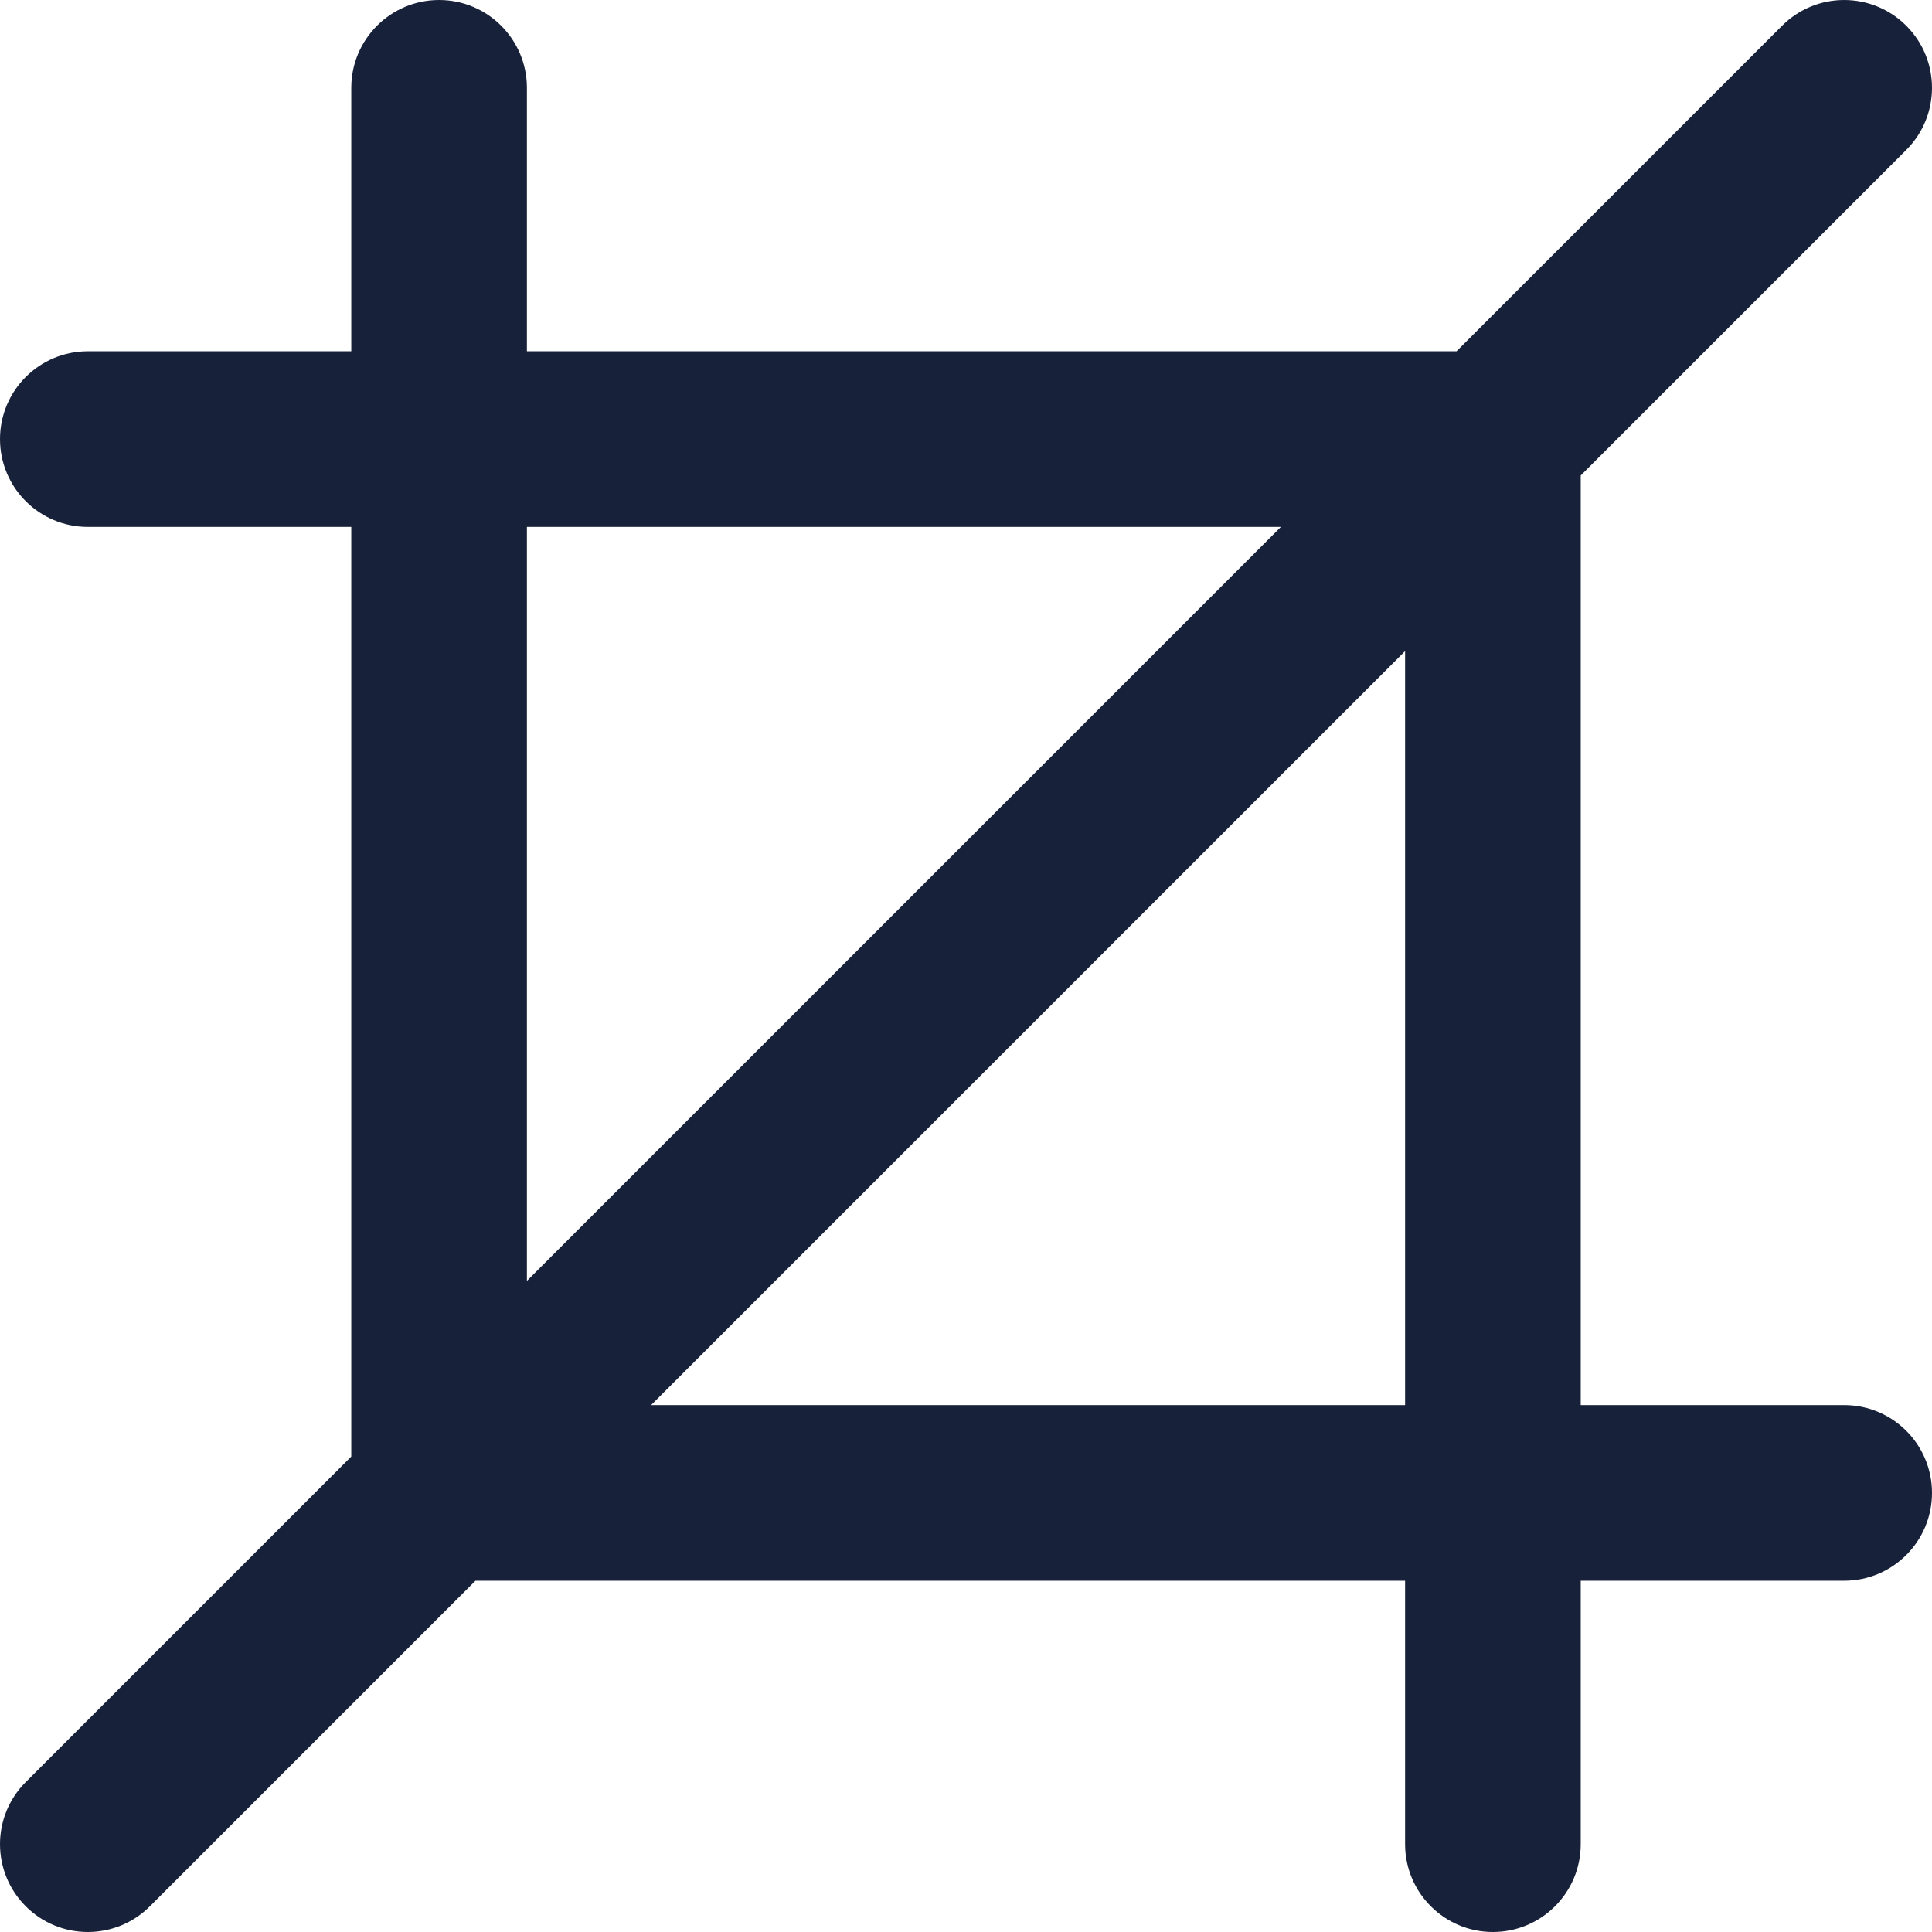
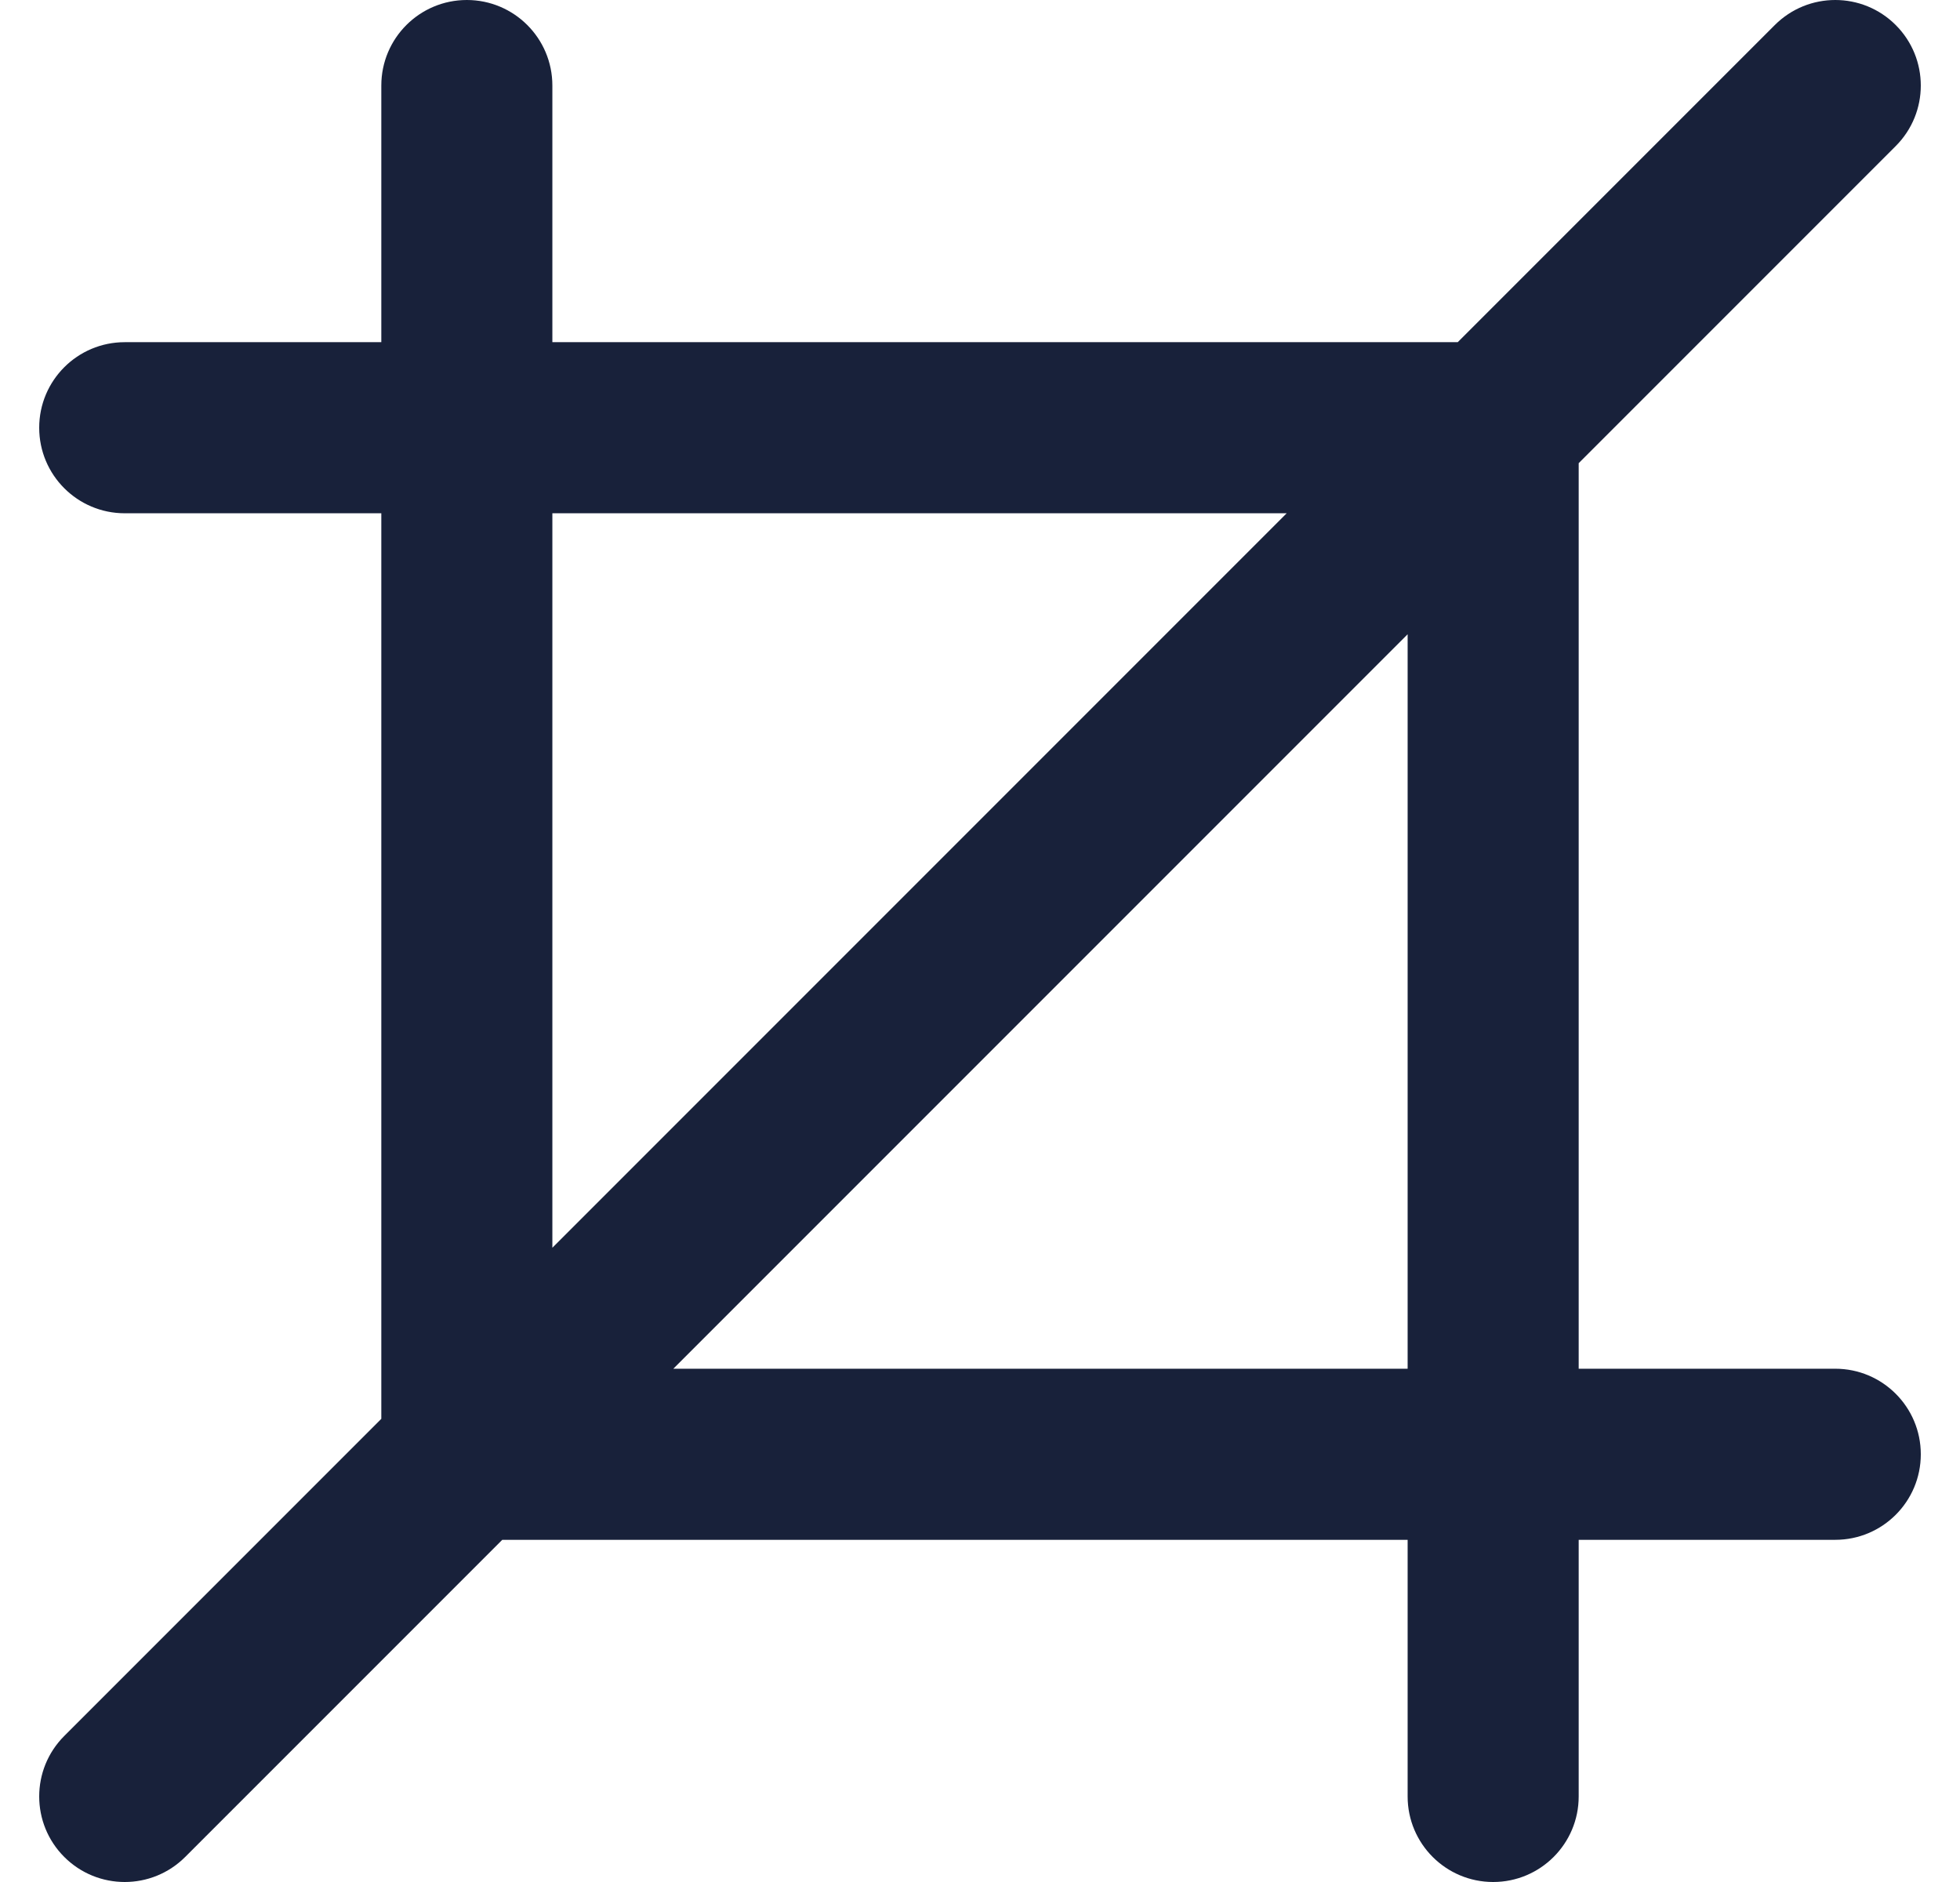
- <svg xmlns="http://www.w3.org/2000/svg" version="1.1" id="Layer_1" style="enable-background:new 0 0 330 330;" xml:space="preserve">
+ <svg xmlns="http://www.w3.org/2000/svg" version="1.1" id="Layer_1" style="enable-background:new 0 0 330 330;" xml:space="preserve" width="25" height="24" viewBox="0 0 330 330">
  <defs id="defs52" />
  <path id="XMLID_28_" d="M315,240h-45V81.213l55.606-55.606c5.858-5.858,5.858-15.355,0-21.213c-5.857-5.858-15.355-5.858-21.213,0  L248.787,60H90V15c0-8.284-6.716-15-15-15c-8.284,0-15,6.716-15,15v45H15C6.716,60,0,66.716,0,75s6.716,15,15,15h45v158.787  L4.394,304.394c-5.858,5.858-5.858,15.355,0,21.213C7.322,328.536,11.161,330,15,330c3.839,0,7.678-1.464,10.606-4.394L81.213,270  H240v45c0,8.284,6.716,15,15,15c8.284,0,15-6.716,15-15v-45h45c8.284,0,15-6.716,15-15S323.284,240,315,240z M90,90h128.787  L90,218.787V90z M240,111.213V240H111.213L240,111.213z" style="fill:#18213a;fillOpacity:1" fill="#18213A" />
  <g id="g19">
</g>
  <g id="g21">
</g>
  <g id="g23">
</g>
  <g id="g25">
</g>
  <g id="g27">
</g>
  <g id="g29">
</g>
  <g id="g31">
</g>
  <g id="g33">
</g>
  <g id="g35">
</g>
  <g id="g37">
</g>
  <g id="g39">
</g>
  <g id="g41">
</g>
  <g id="g43">
</g>
  <g id="g45">
</g>
  <g id="g47">
</g>
</svg>
